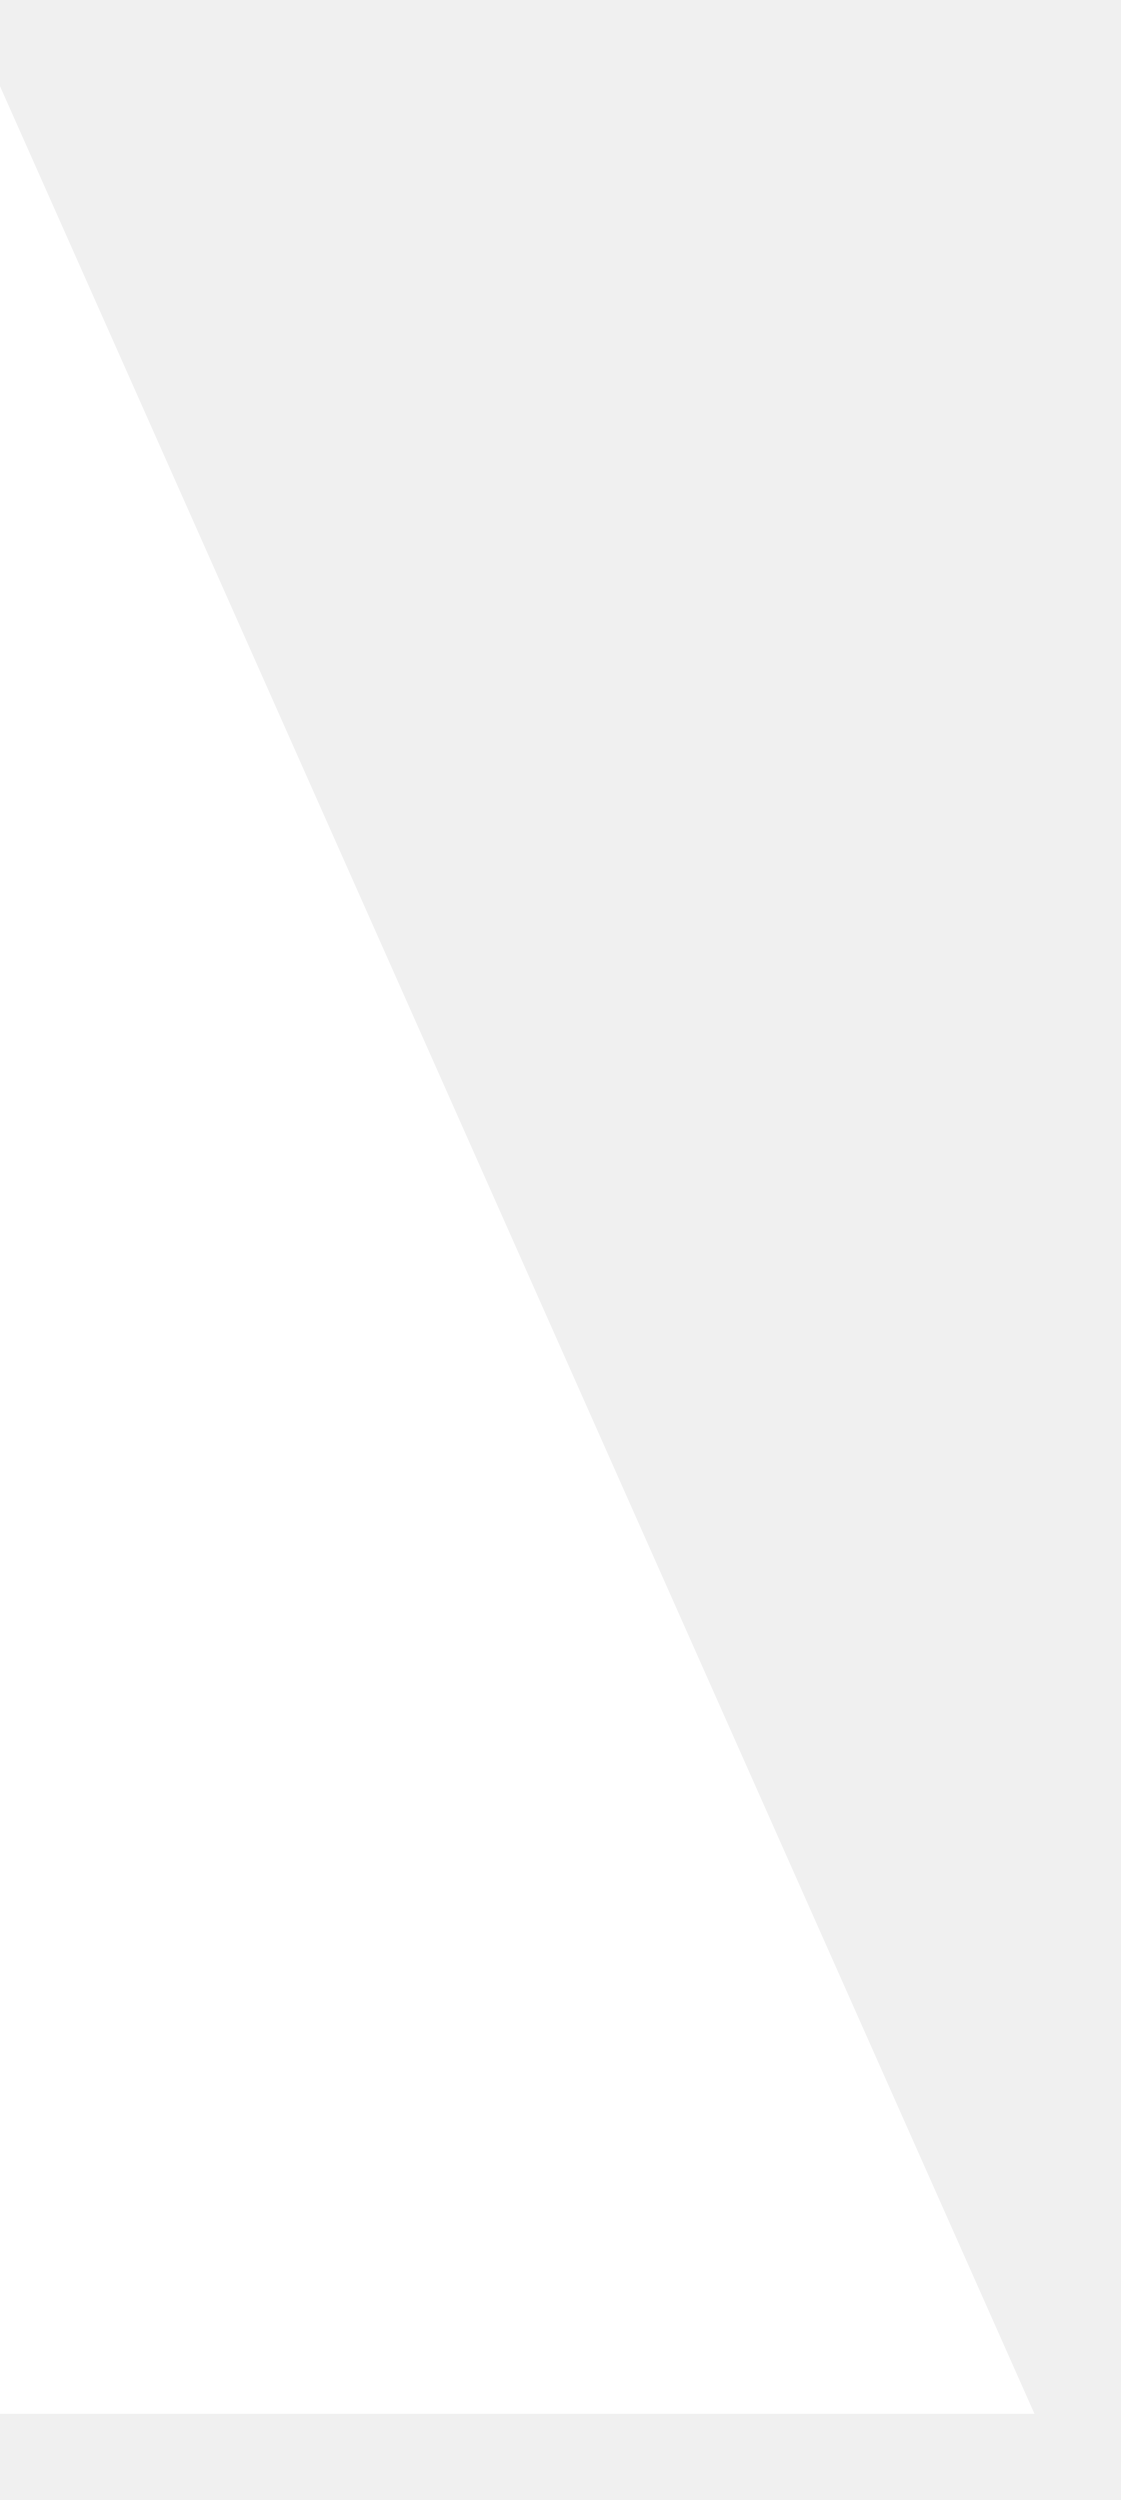
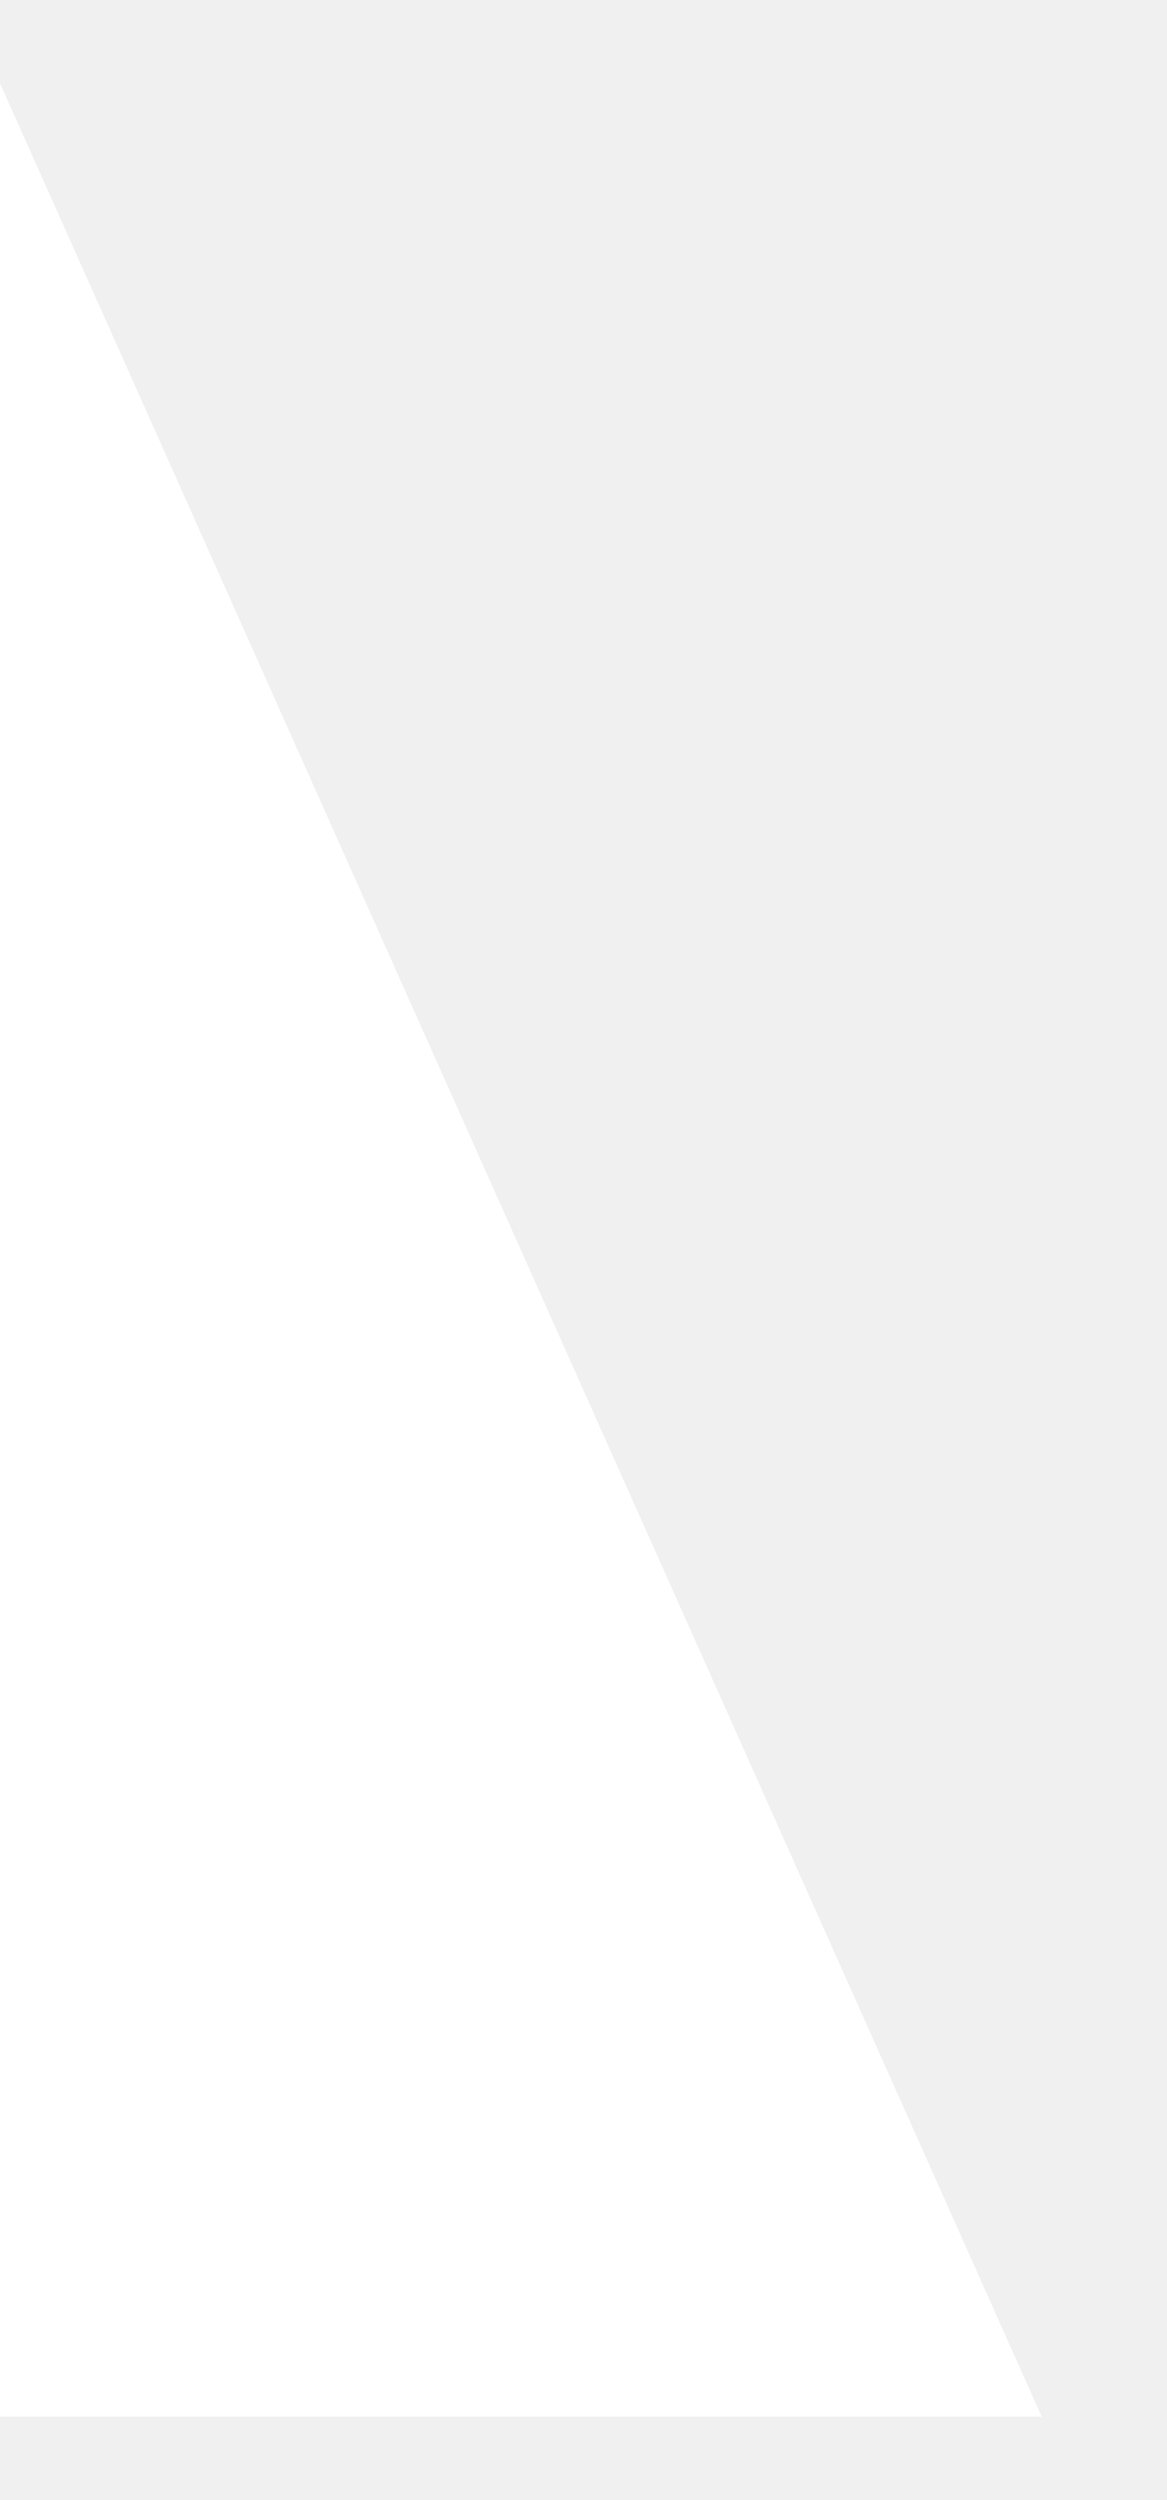
- <svg xmlns="http://www.w3.org/2000/svg" width="13" height="29" viewBox="0 0 13 29" fill="none">
-   <mask id="mask0_358_98" style="mask-type:alpha" maskUnits="userSpaceOnUse" x="0" y="0" width="13" height="29">
-     <rect width="13" height="29" fill="white" />
+ <svg xmlns="http://www.w3.org/2000/svg" width="14" height="30" viewBox="0 0 14 30" fill="none">
+   <mask id="mask0_363_25" style="mask-type:alpha" maskUnits="userSpaceOnUse" x="0" y="0" width="14" height="30">
+     <rect width="14" height="30" fill="white" />
  </mask>
-   <g mask="url(#mask0_358_98)">
-     <path d="M0 1L12 28H0V1Z" fill="white" />
+   <g mask="url(#mask0_363_25)">
+     <path d="M0 1L12.5 29H0V1Z" fill="white" />
  </g>
</svg>
